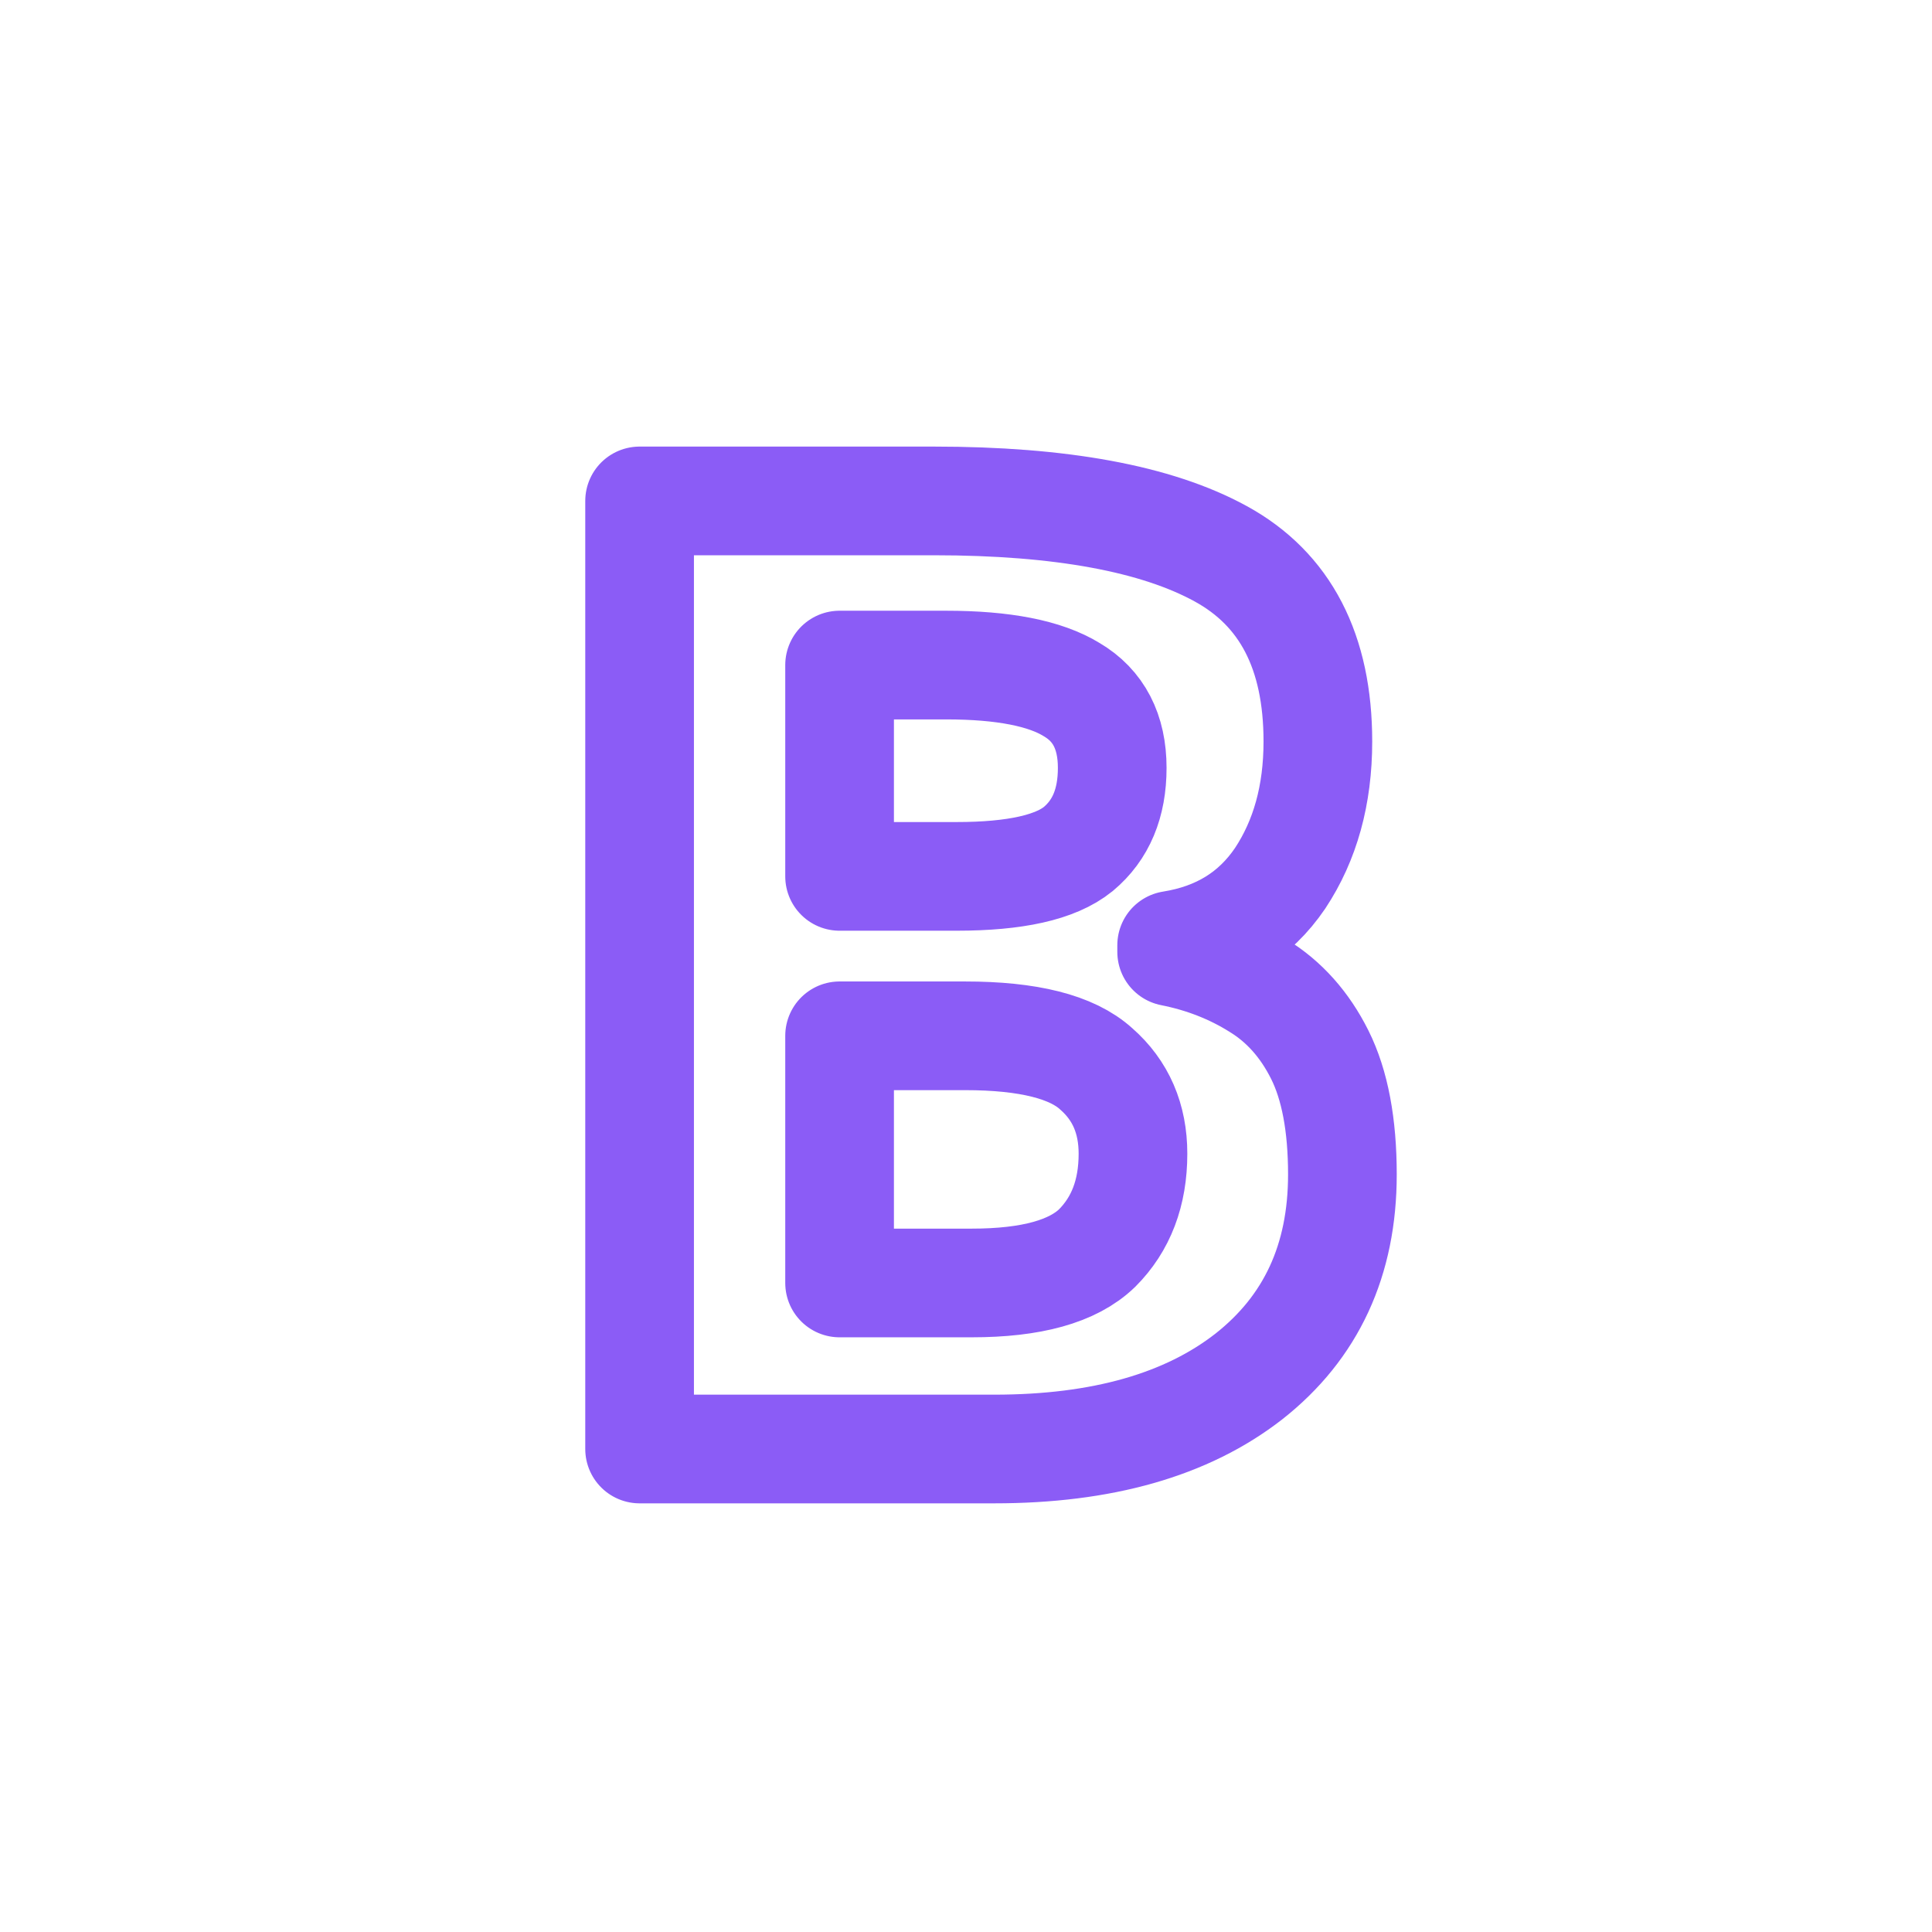
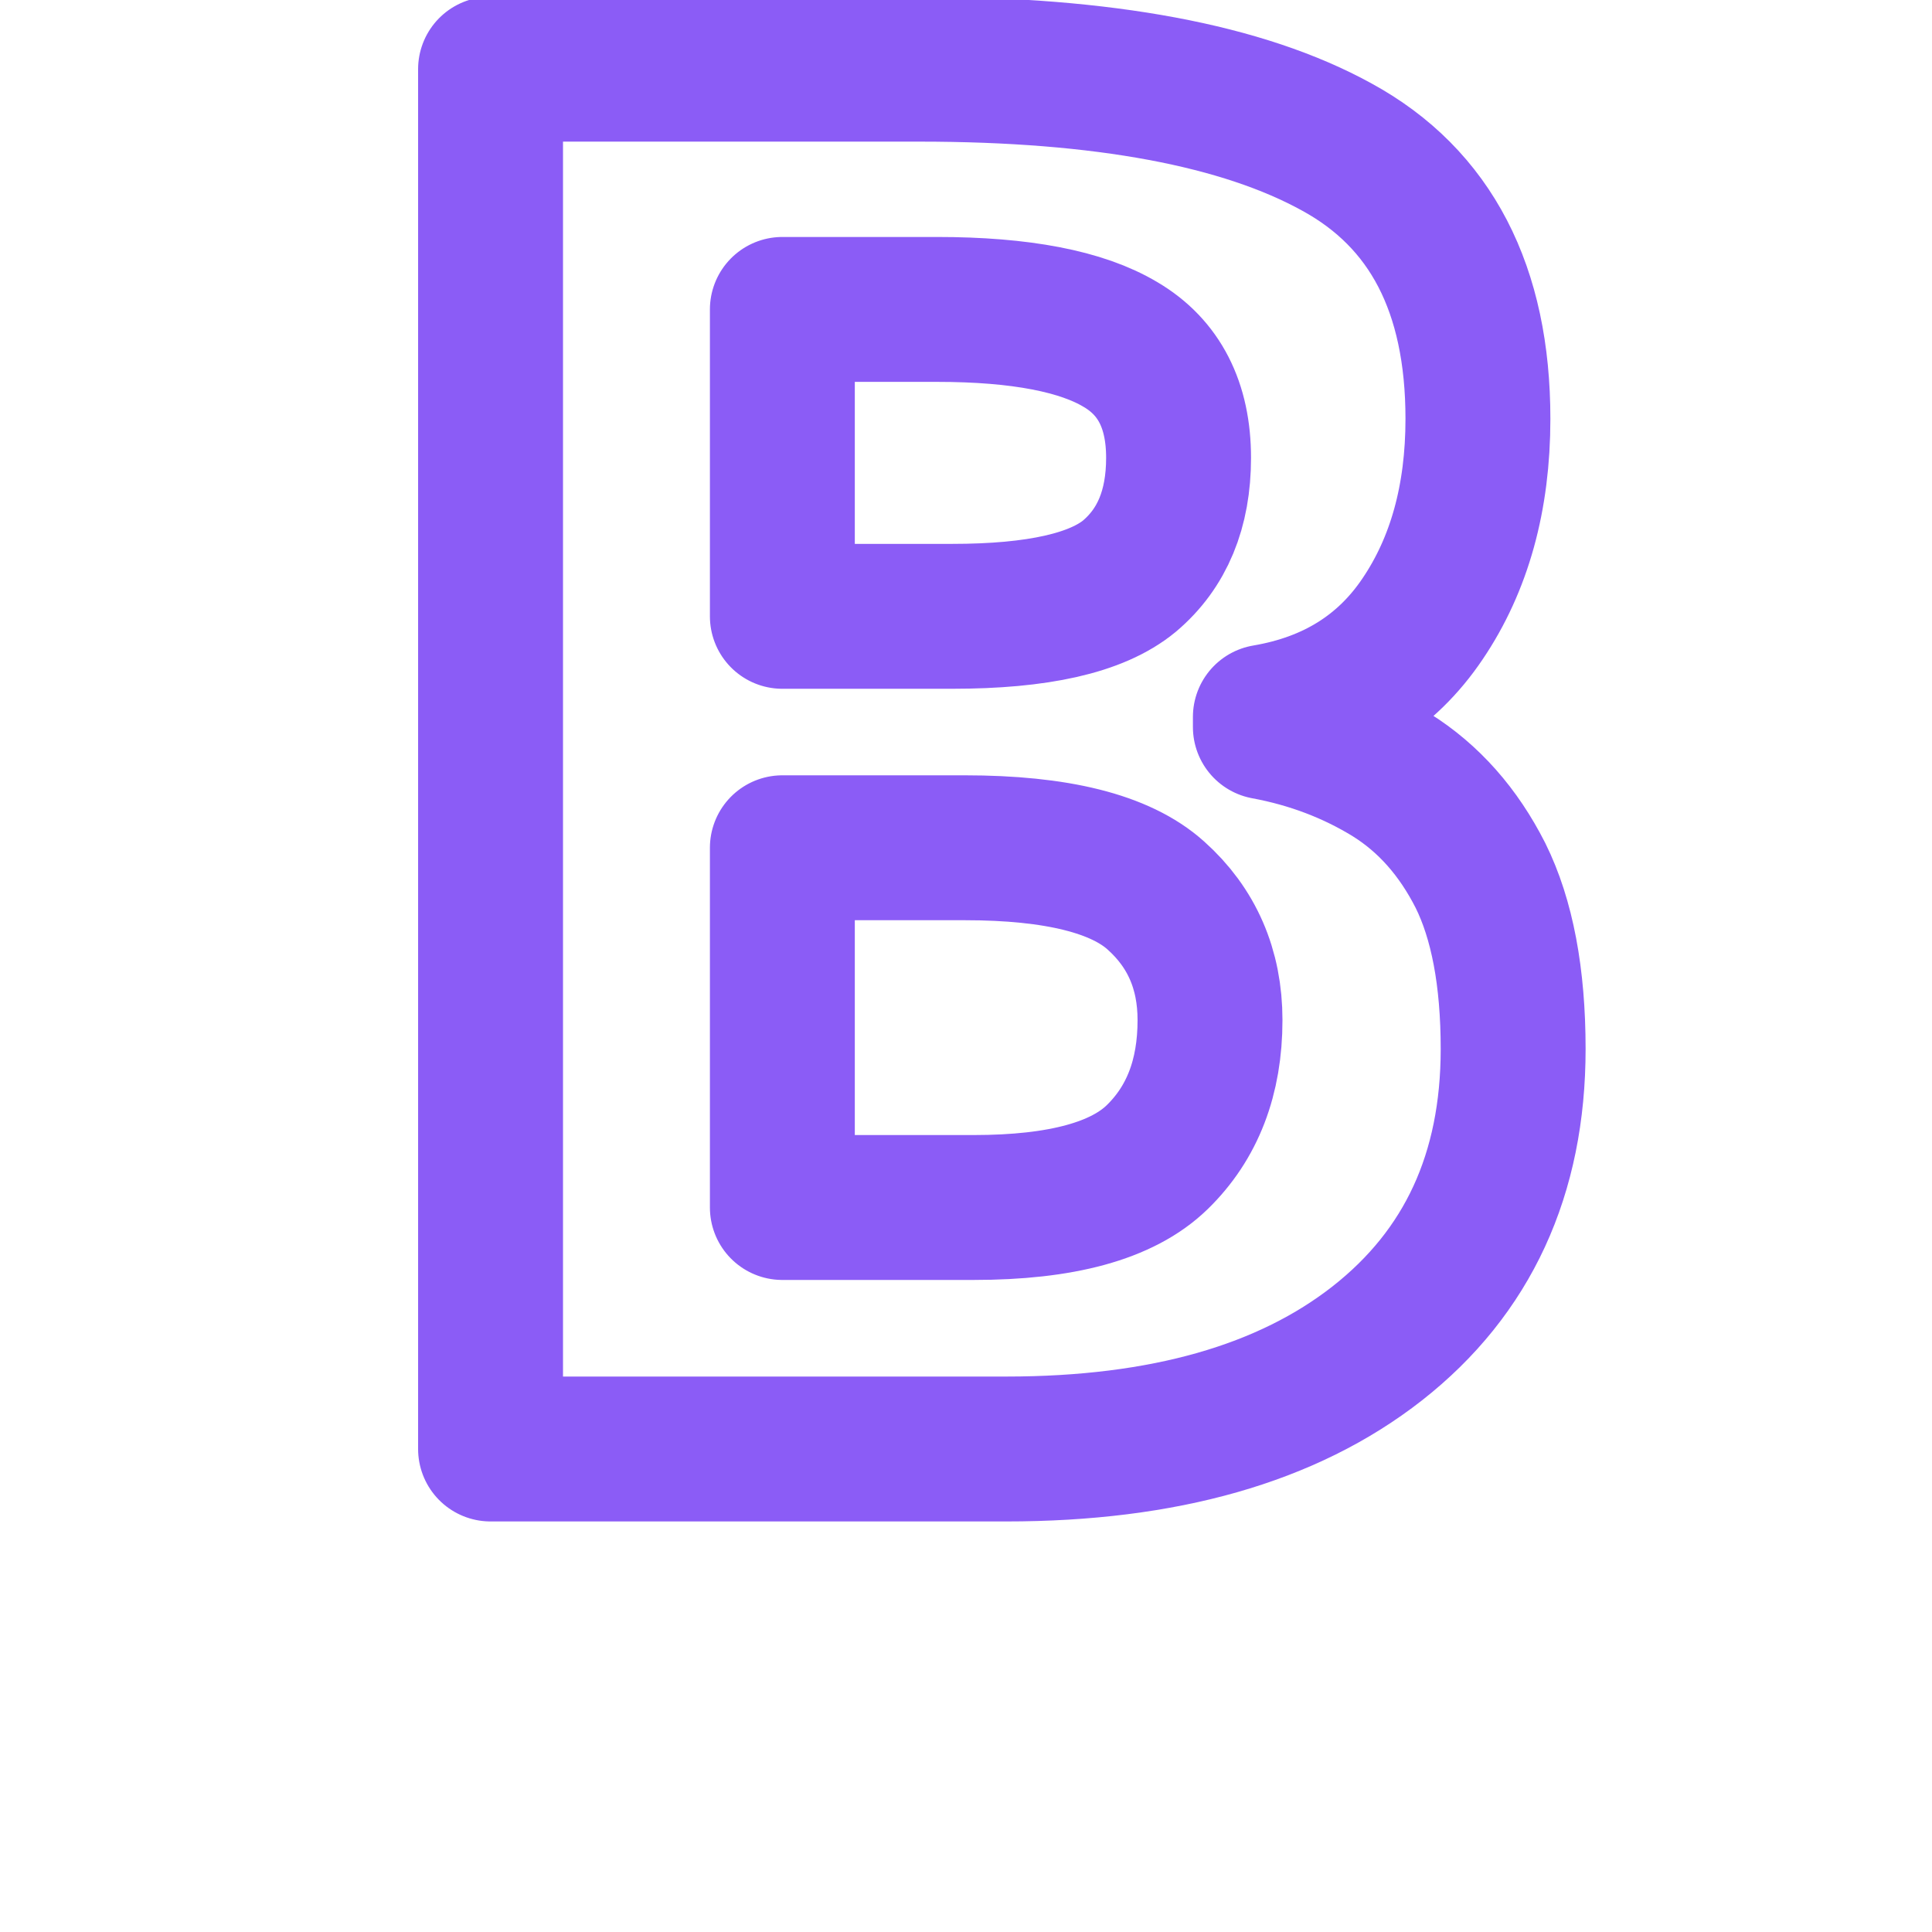
- <svg xmlns="http://www.w3.org/2000/svg" viewBox="0 0 32 32">
-   <text x="16" y="24" font-size="22" font-weight="700" text-anchor="middle" font-family="system-ui, sans-serif" fill="none" stroke="#8b5cf6" stroke-width="1.8" stroke-linejoin="round">B</text>
+ <svg xmlns="http://www.w3.org/2000/svg" viewBox="0 0 24 24">
+   <text x="12" y="18" font-size="24" font-weight="700" text-anchor="middle" font-family="system-ui, sans-serif" fill="none" stroke="#8b5cf6" stroke-width="1.8" stroke-linejoin="round">B</text>
</svg>
